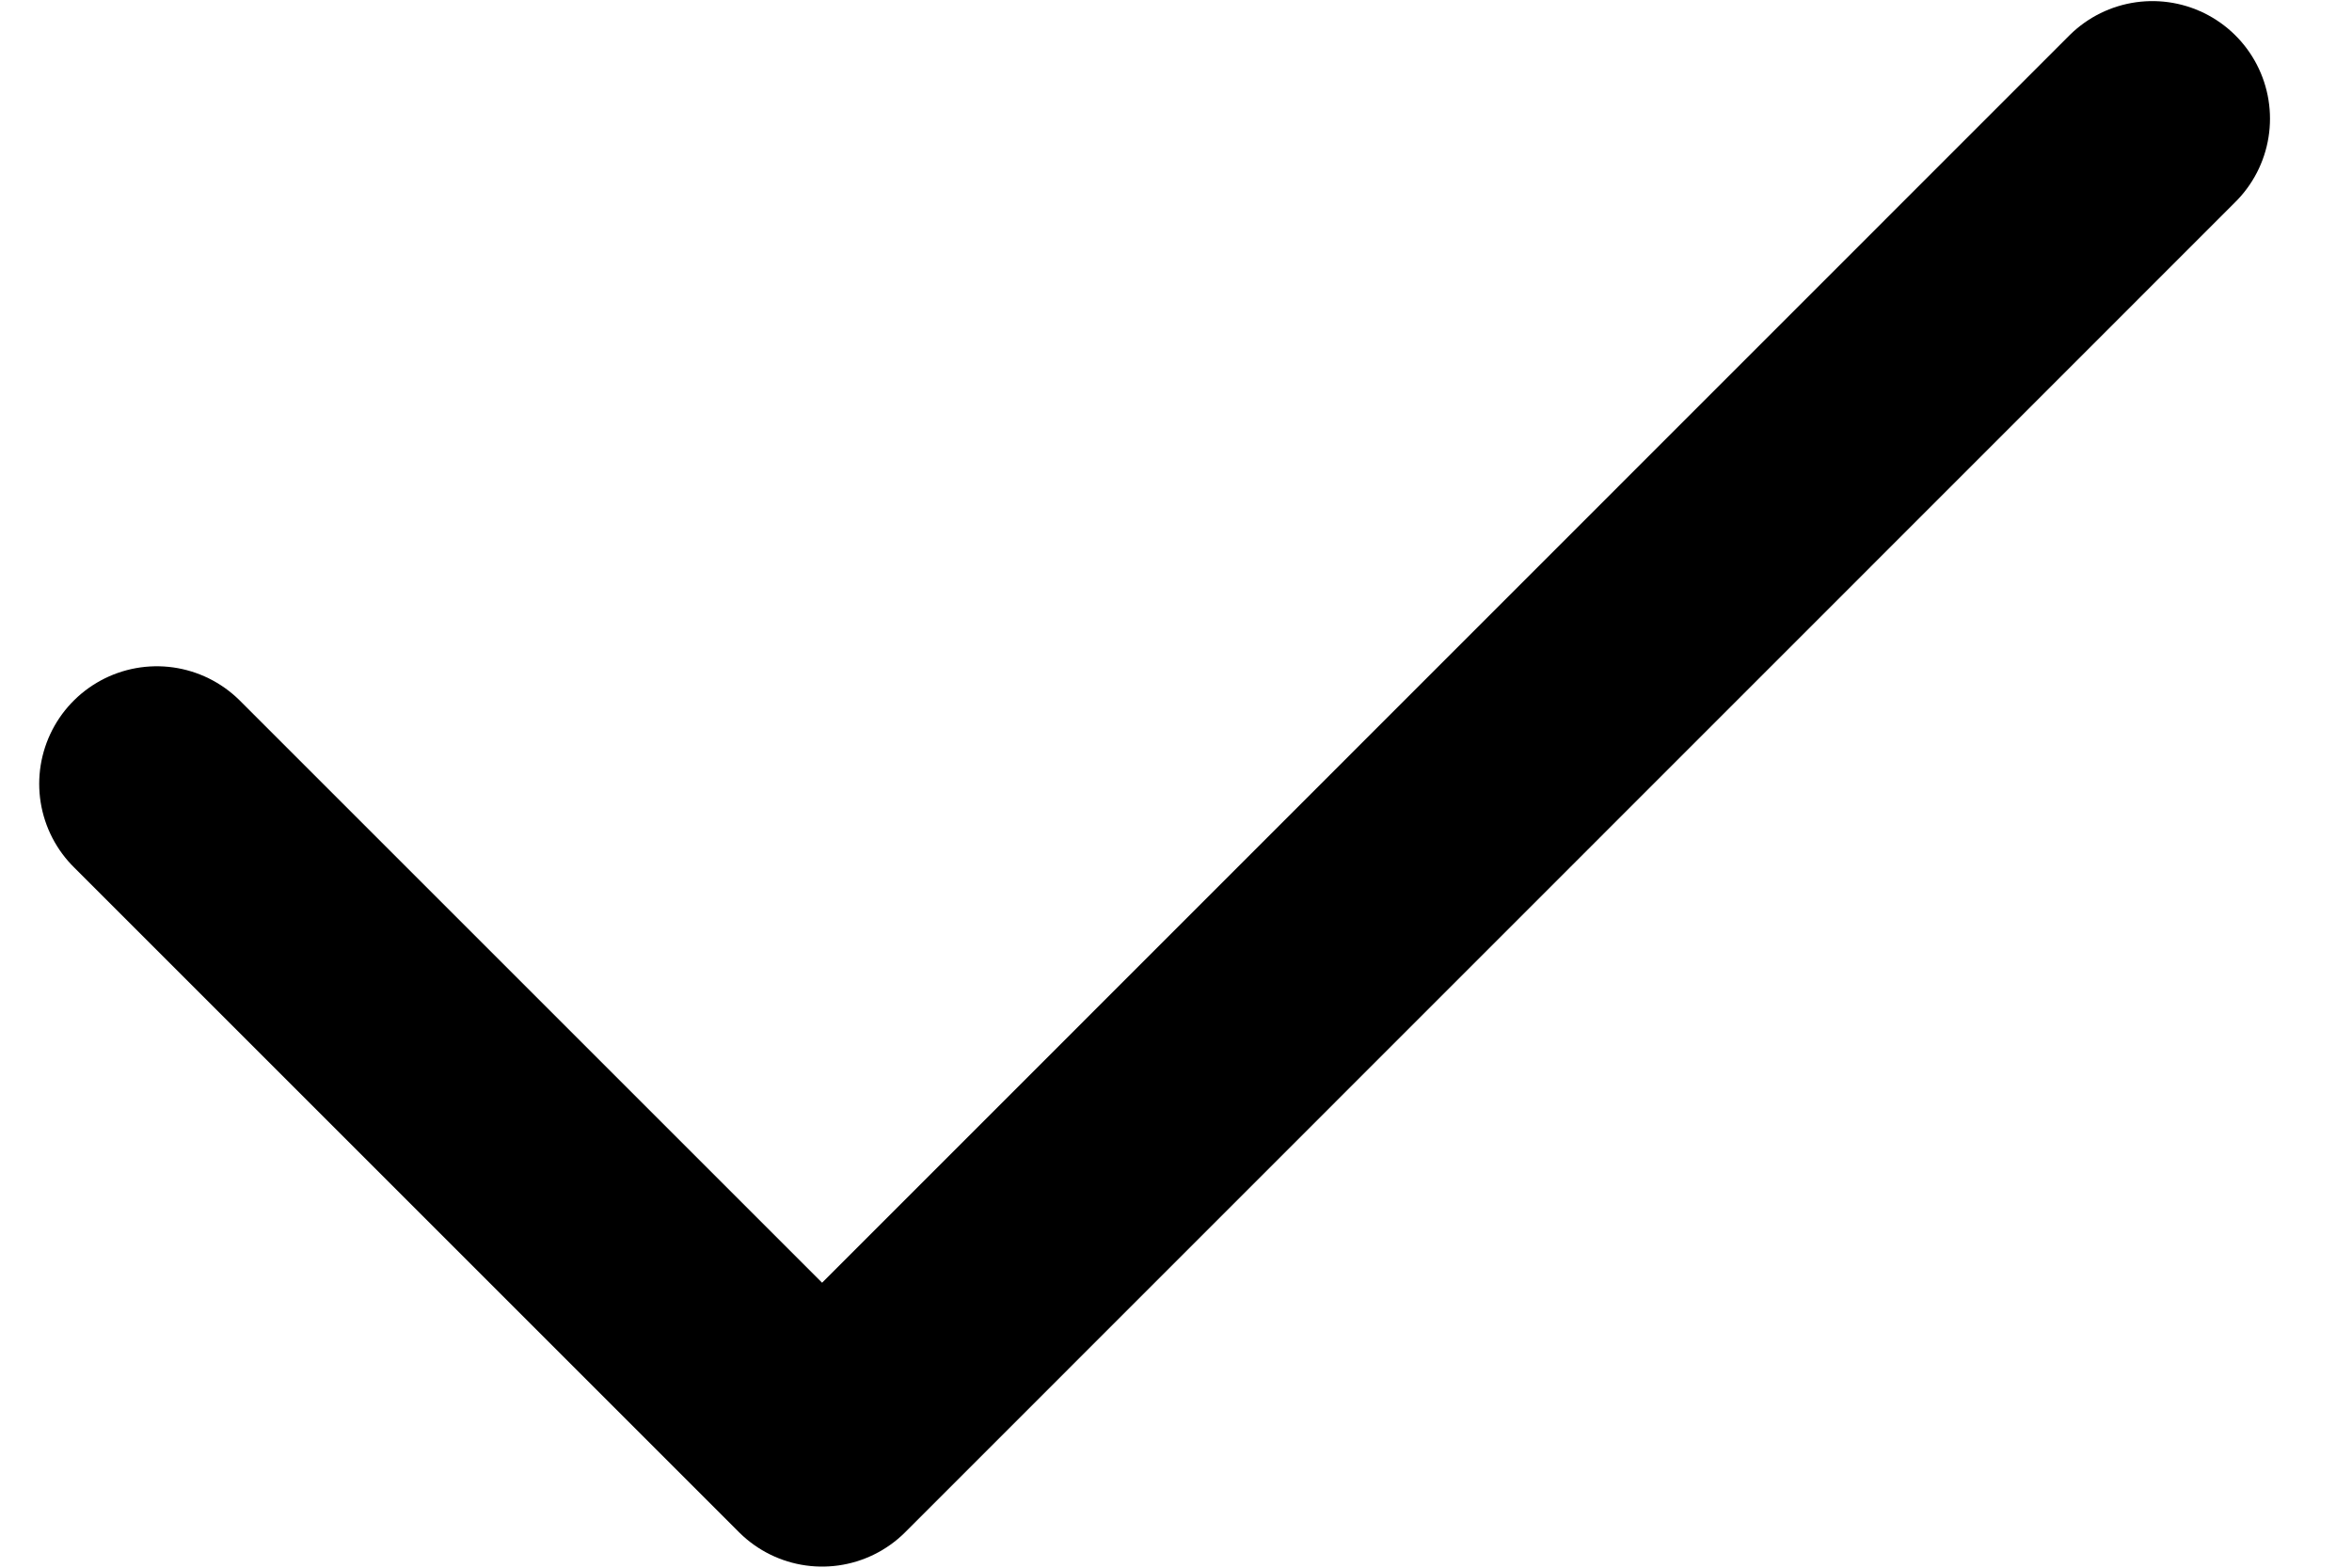
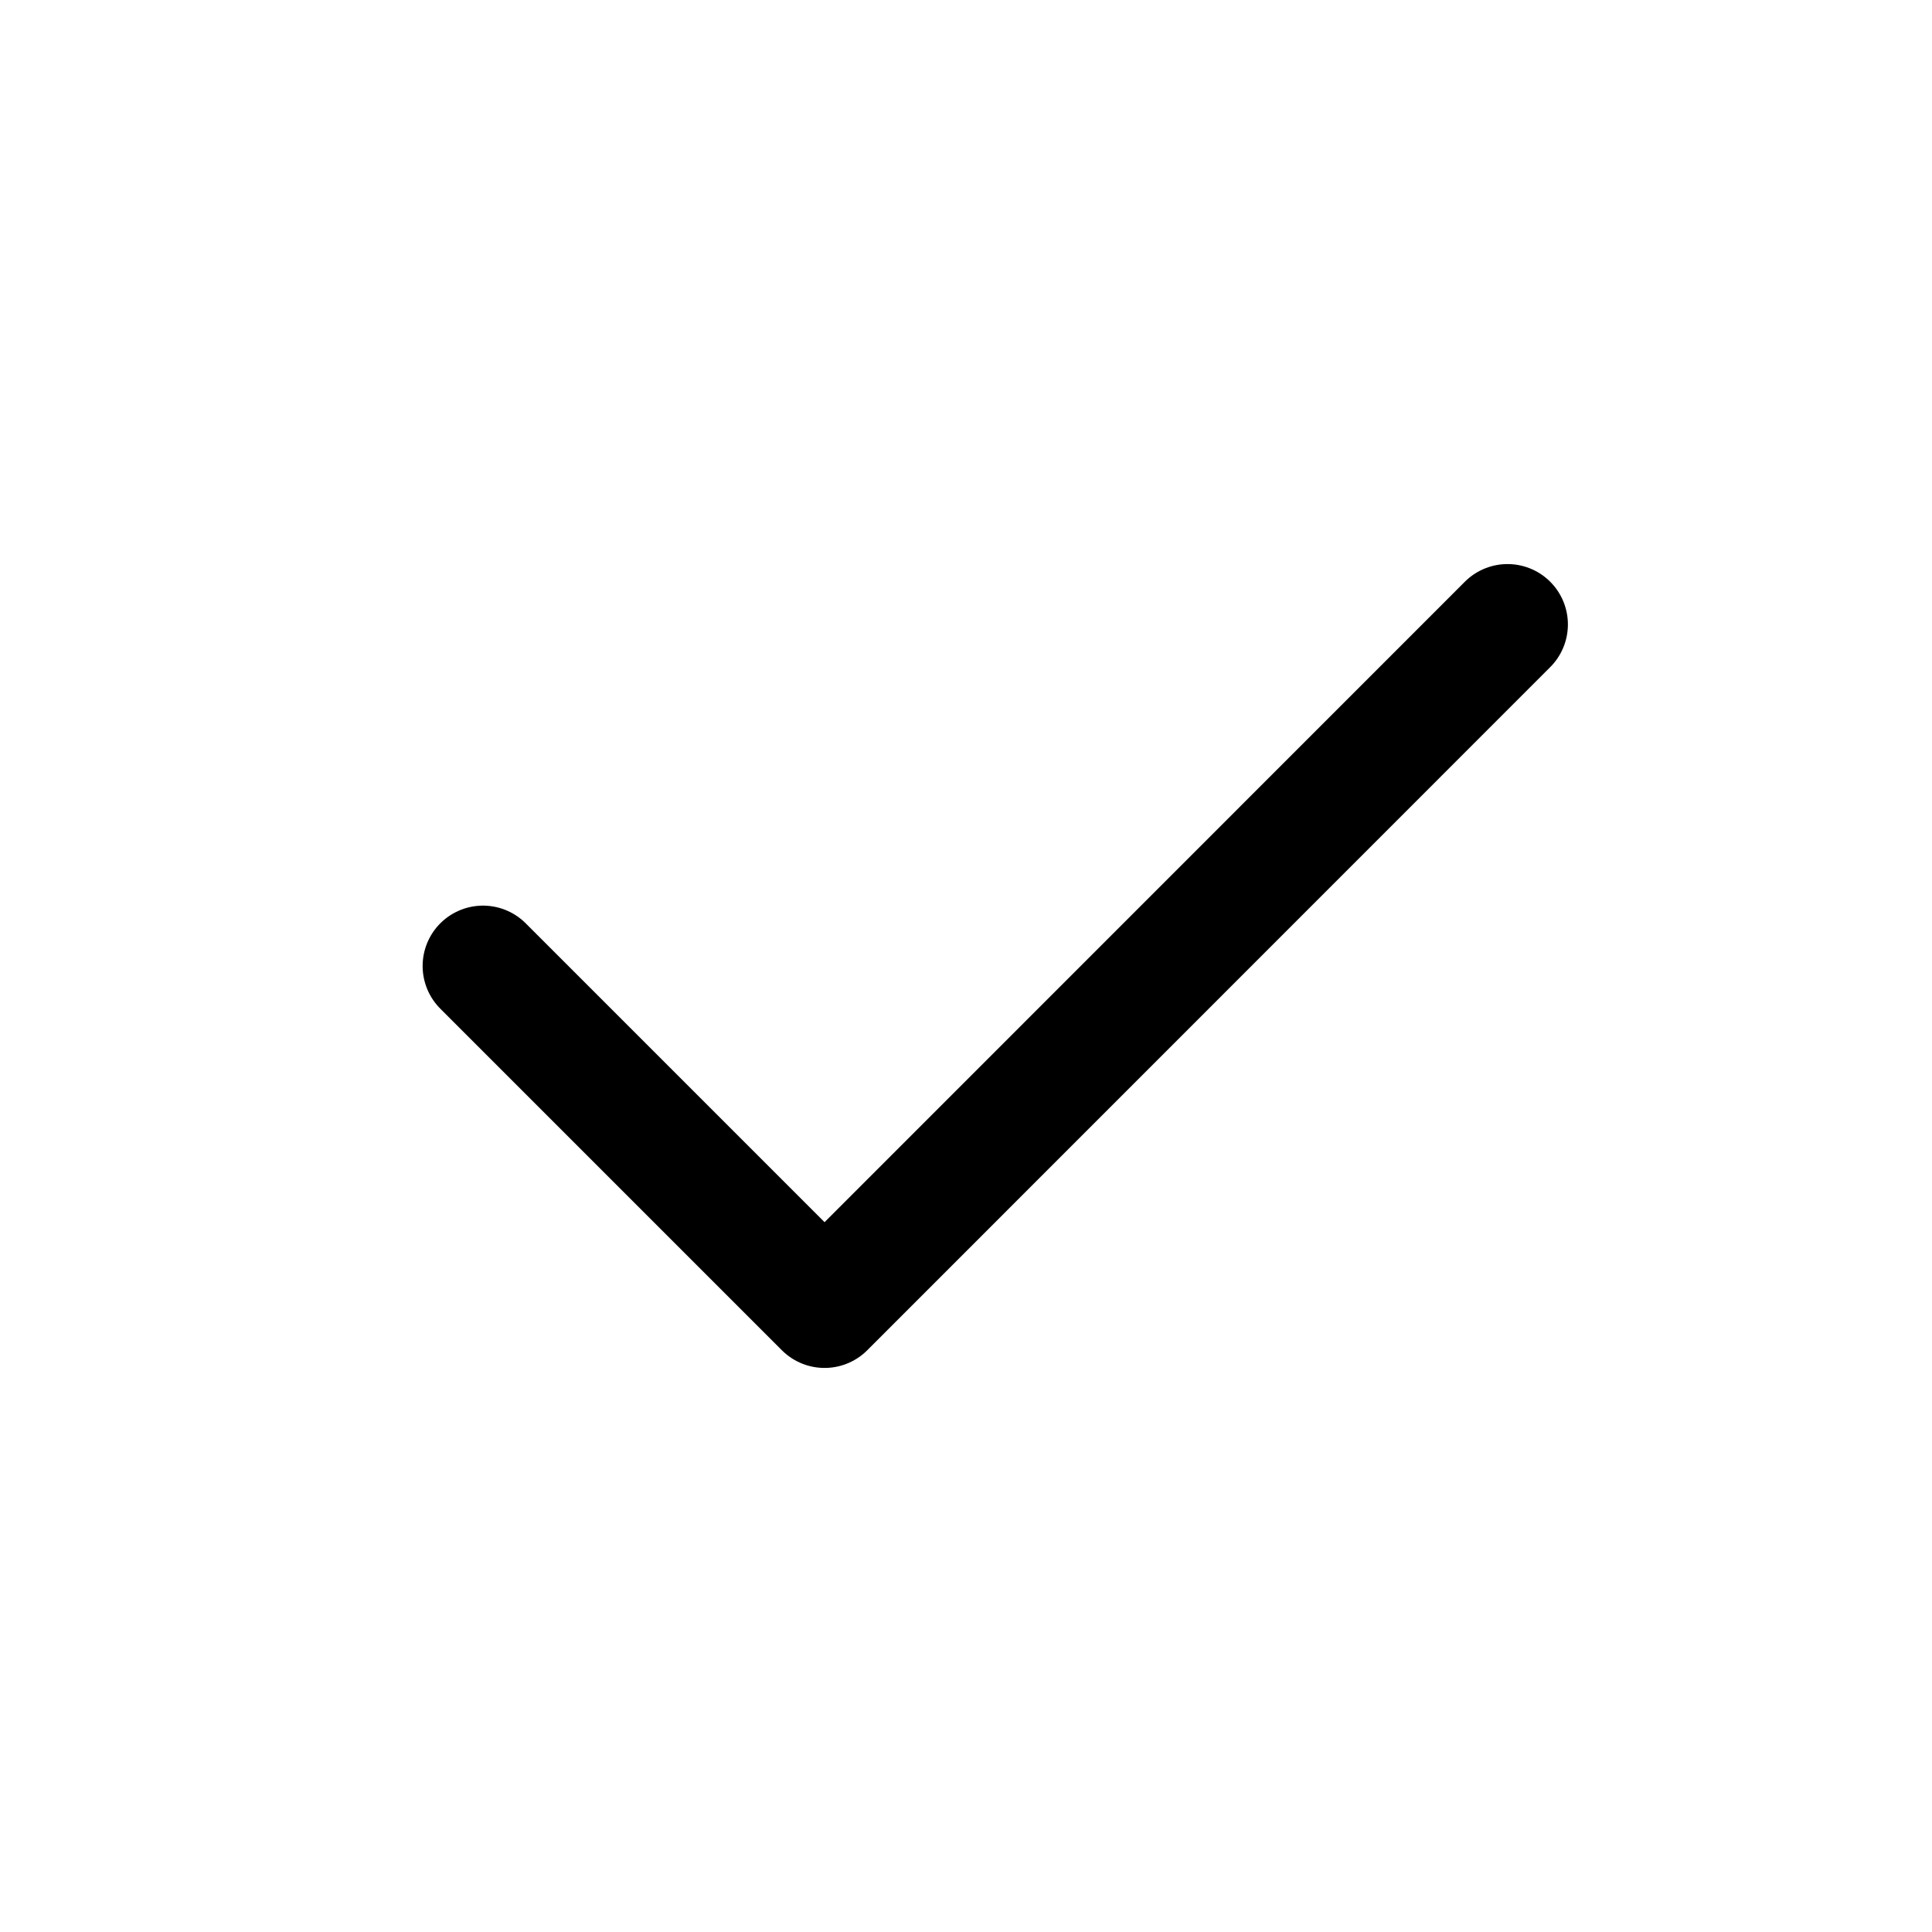
- <svg xmlns="http://www.w3.org/2000/svg" width="15" height="10" viewBox="0 0 15 10" fill="none">
-   <path d="M1 5L5.243 9.243L13.727 0.757" stroke="black" stroke-width="1.5" stroke-linecap="round" stroke-linejoin="round" />
+ <svg xmlns="http://www.w3.org/2000/svg" width="24" height="24" viewBox="0 0 24 24" fill="none">
+   <path d="M6 12L10.243 16.243L18.727 7.757" stroke="black" stroke-width="1.5" stroke-linecap="round" stroke-linejoin="round" />
</svg>
